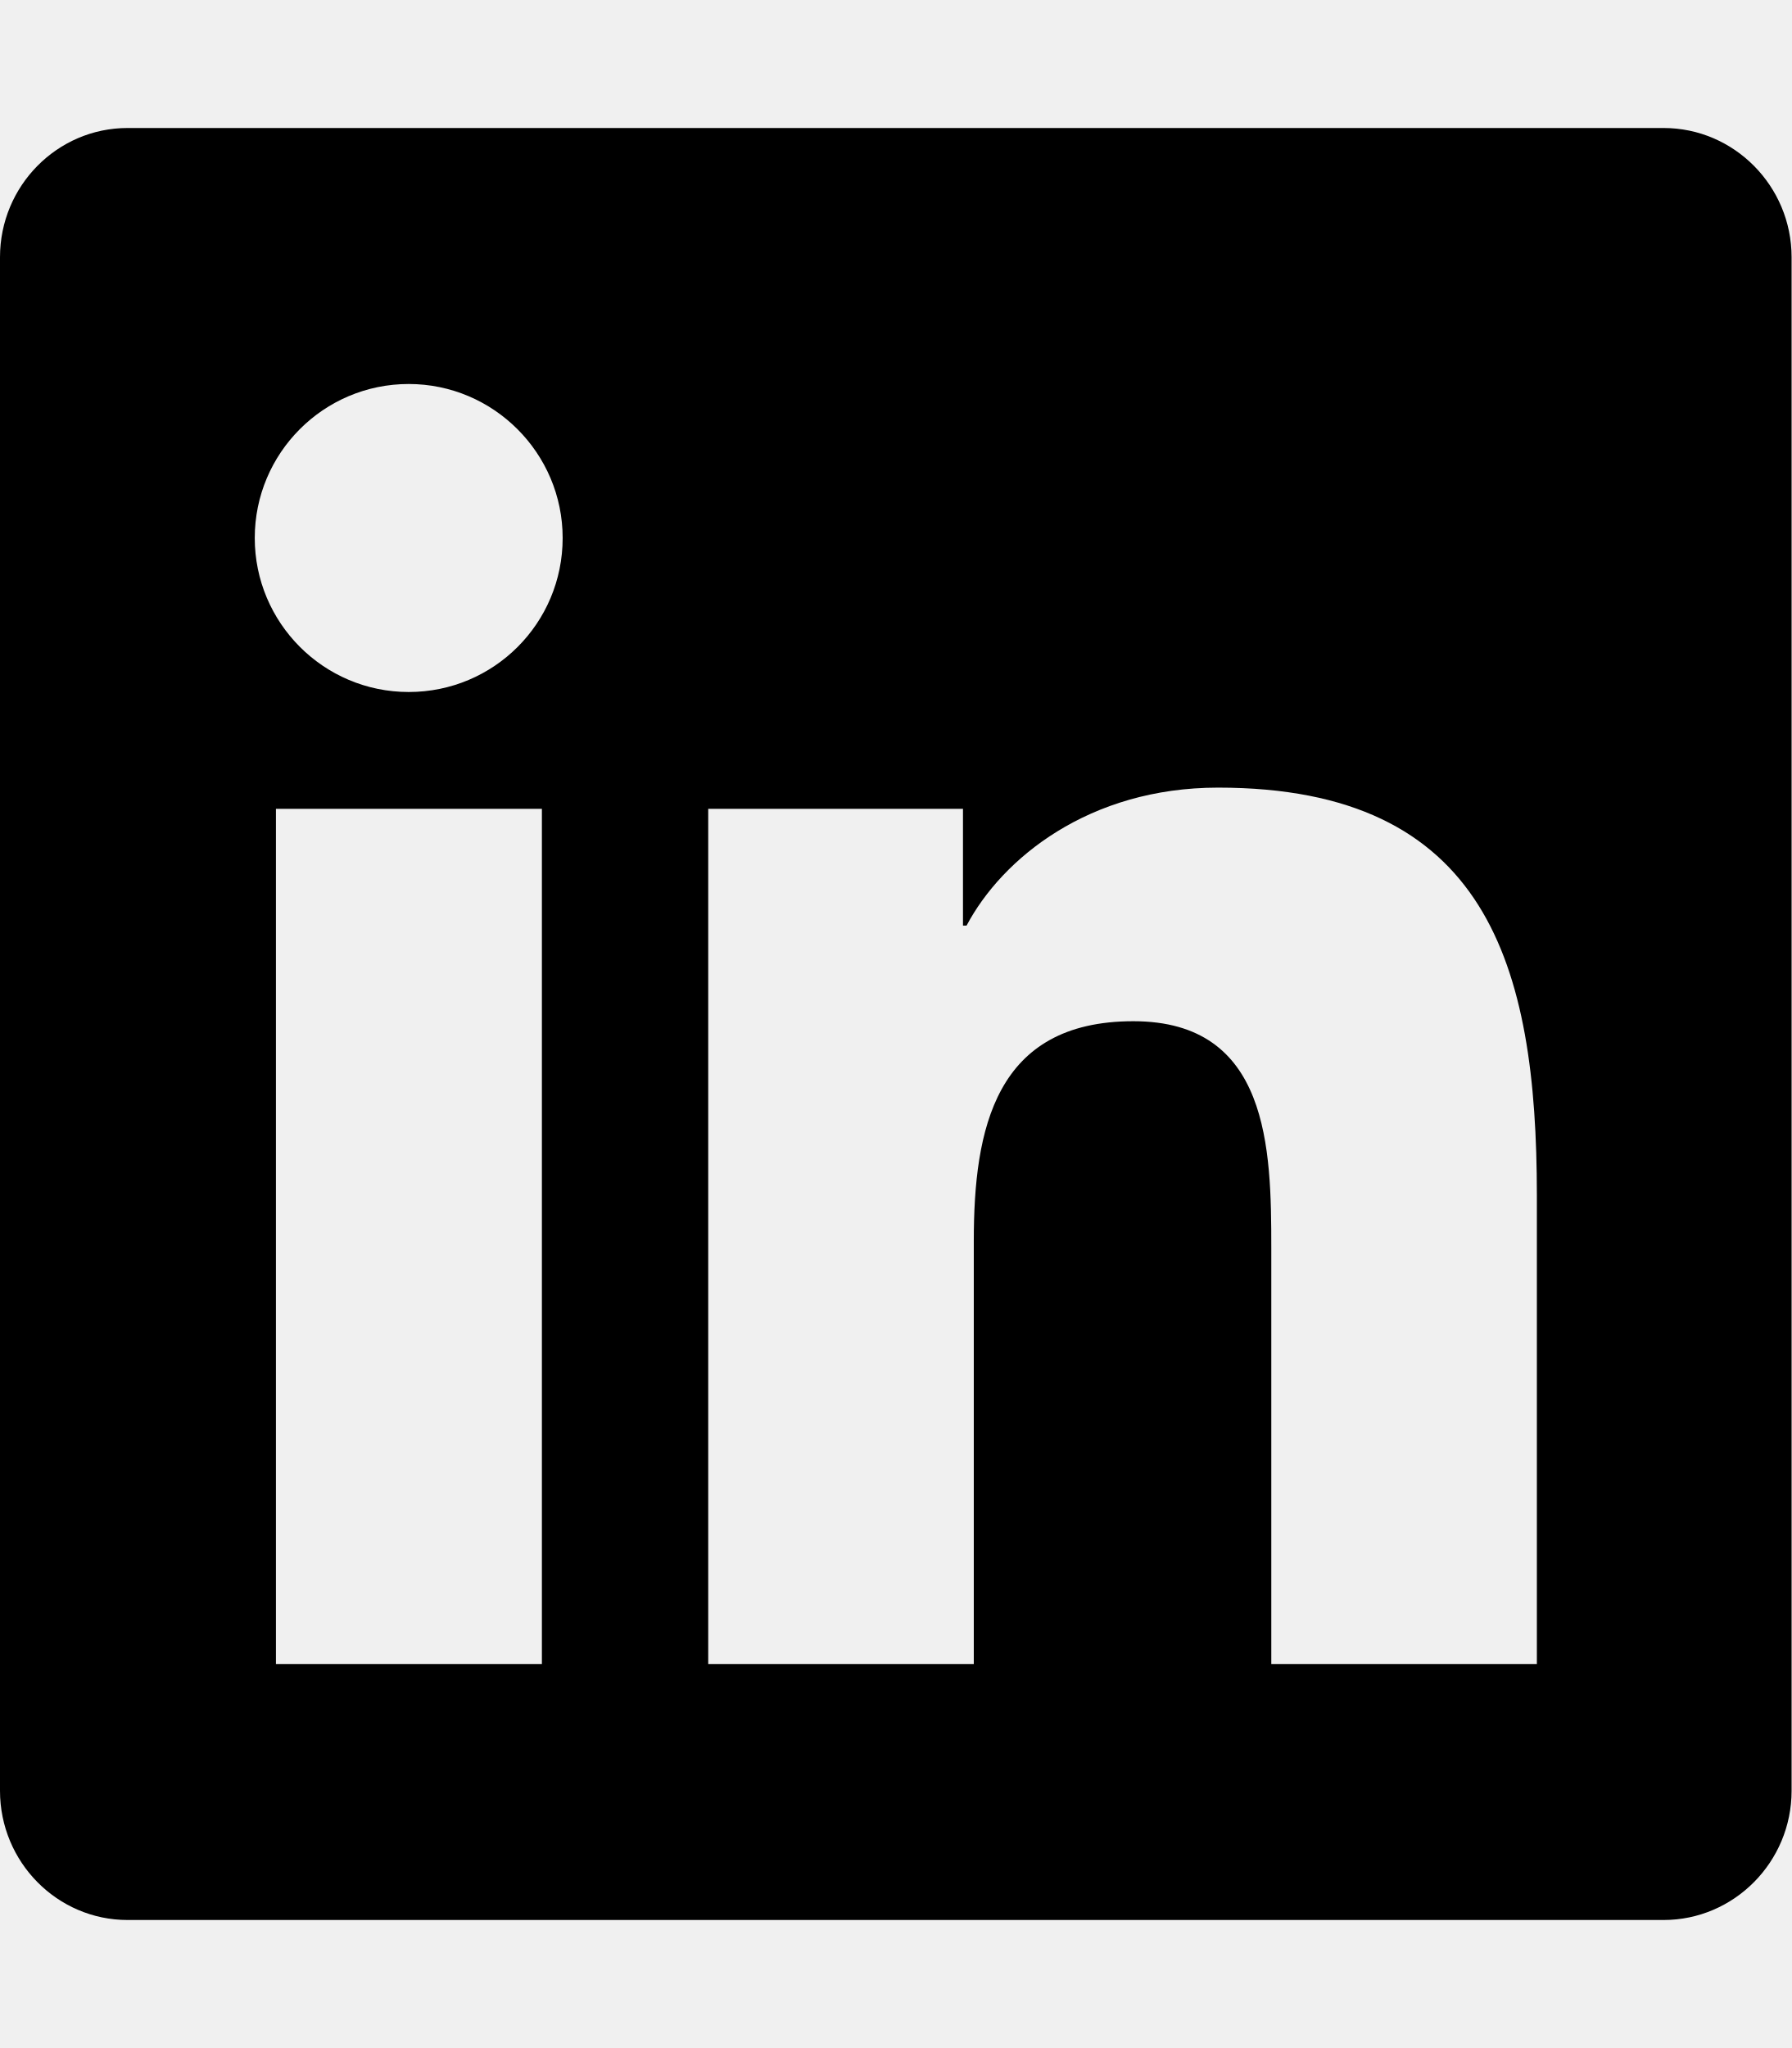
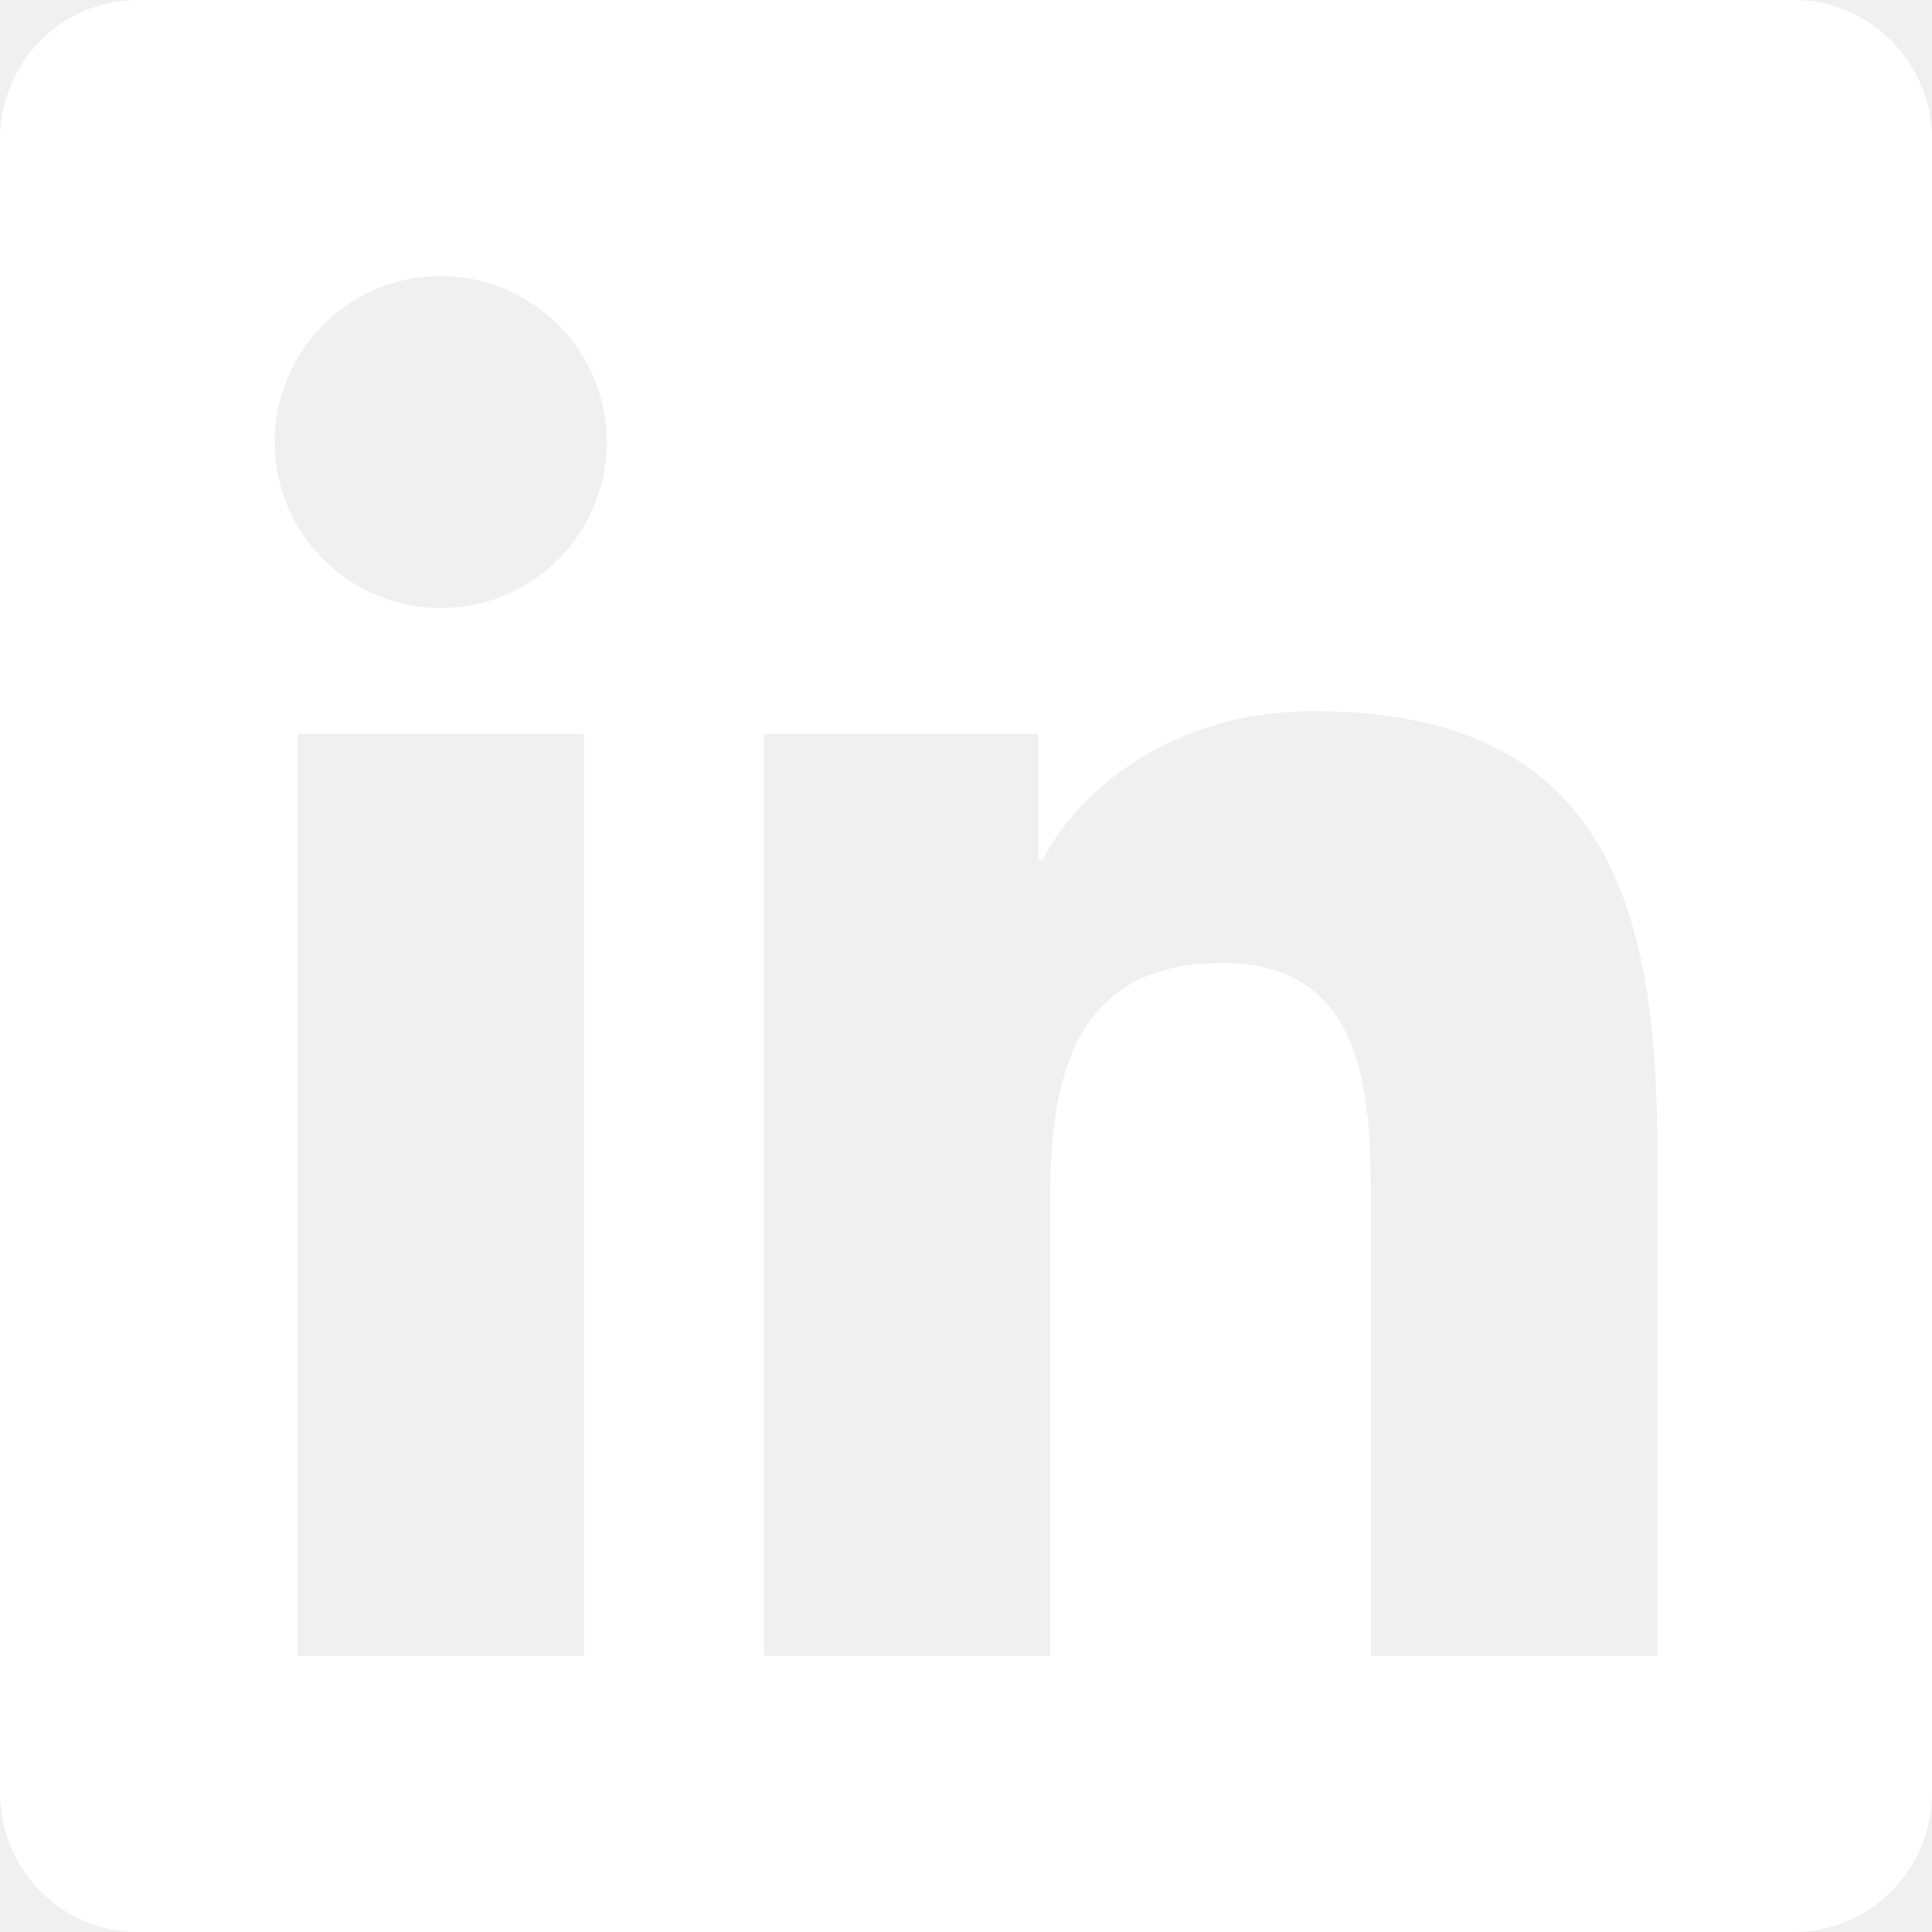
- <svg xmlns="http://www.w3.org/2000/svg" width="56" height="64" viewBox="0 0 56 64" fill="none">
-   <path d="M52 4H3.987C1.788 4 0 5.812 0 8.037V55.962C0 58.188 1.788 60 3.987 60H52C54.2 60 56 58.188 56 55.962V8.037C56 5.812 54.2 4 52 4ZM16.925 52H8.625V25.275H16.938V52H16.925ZM12.775 21.625C10.113 21.625 7.963 19.462 7.963 16.812C7.963 14.162 10.113 12 12.775 12C15.425 12 17.587 14.162 17.587 16.812C17.587 19.475 15.438 21.625 12.775 21.625ZM48.038 52H39.737V39C39.737 35.9 39.675 31.913 35.425 31.913C31.1 31.913 30.438 35.288 30.438 38.775V52H22.137V25.275H30.1V28.925H30.212C31.325 26.825 34.038 24.613 38.075 24.613C46.475 24.613 48.038 30.15 48.038 37.35V52Z" fill="black" />
+ <svg xmlns="http://www.w3.org/2000/svg" width="28" height="28" viewBox="0 0 28 28" fill="none">
+   <path d="M26 0H1.994C0.894 0 0 0.906 0 2.019V25.981C0 27.094 0.894 28 1.994 28H26C27.1 28 28 27.094 28 25.981V2.019C28 0.906 27.1 0 26 0ZM8.463 24H4.312V10.637H8.469V24H8.463ZM6.388 8.812C5.056 8.812 3.981 7.731 3.981 6.406C3.981 5.081 5.056 4 6.388 4C7.713 4 8.794 5.081 8.794 6.406C8.794 7.737 7.719 8.812 6.388 8.812V8.812ZM24.019 24H19.869V17.5C19.869 15.95 19.837 13.956 17.712 13.956C15.55 13.956 15.219 15.644 15.219 17.387V24H11.069V10.637H15.05V12.463H15.106C15.662 11.412 17.019 10.306 19.038 10.306C23.238 10.306 24.019 13.075 24.019 16.675V24V24Z" fill="white" />
</svg>
